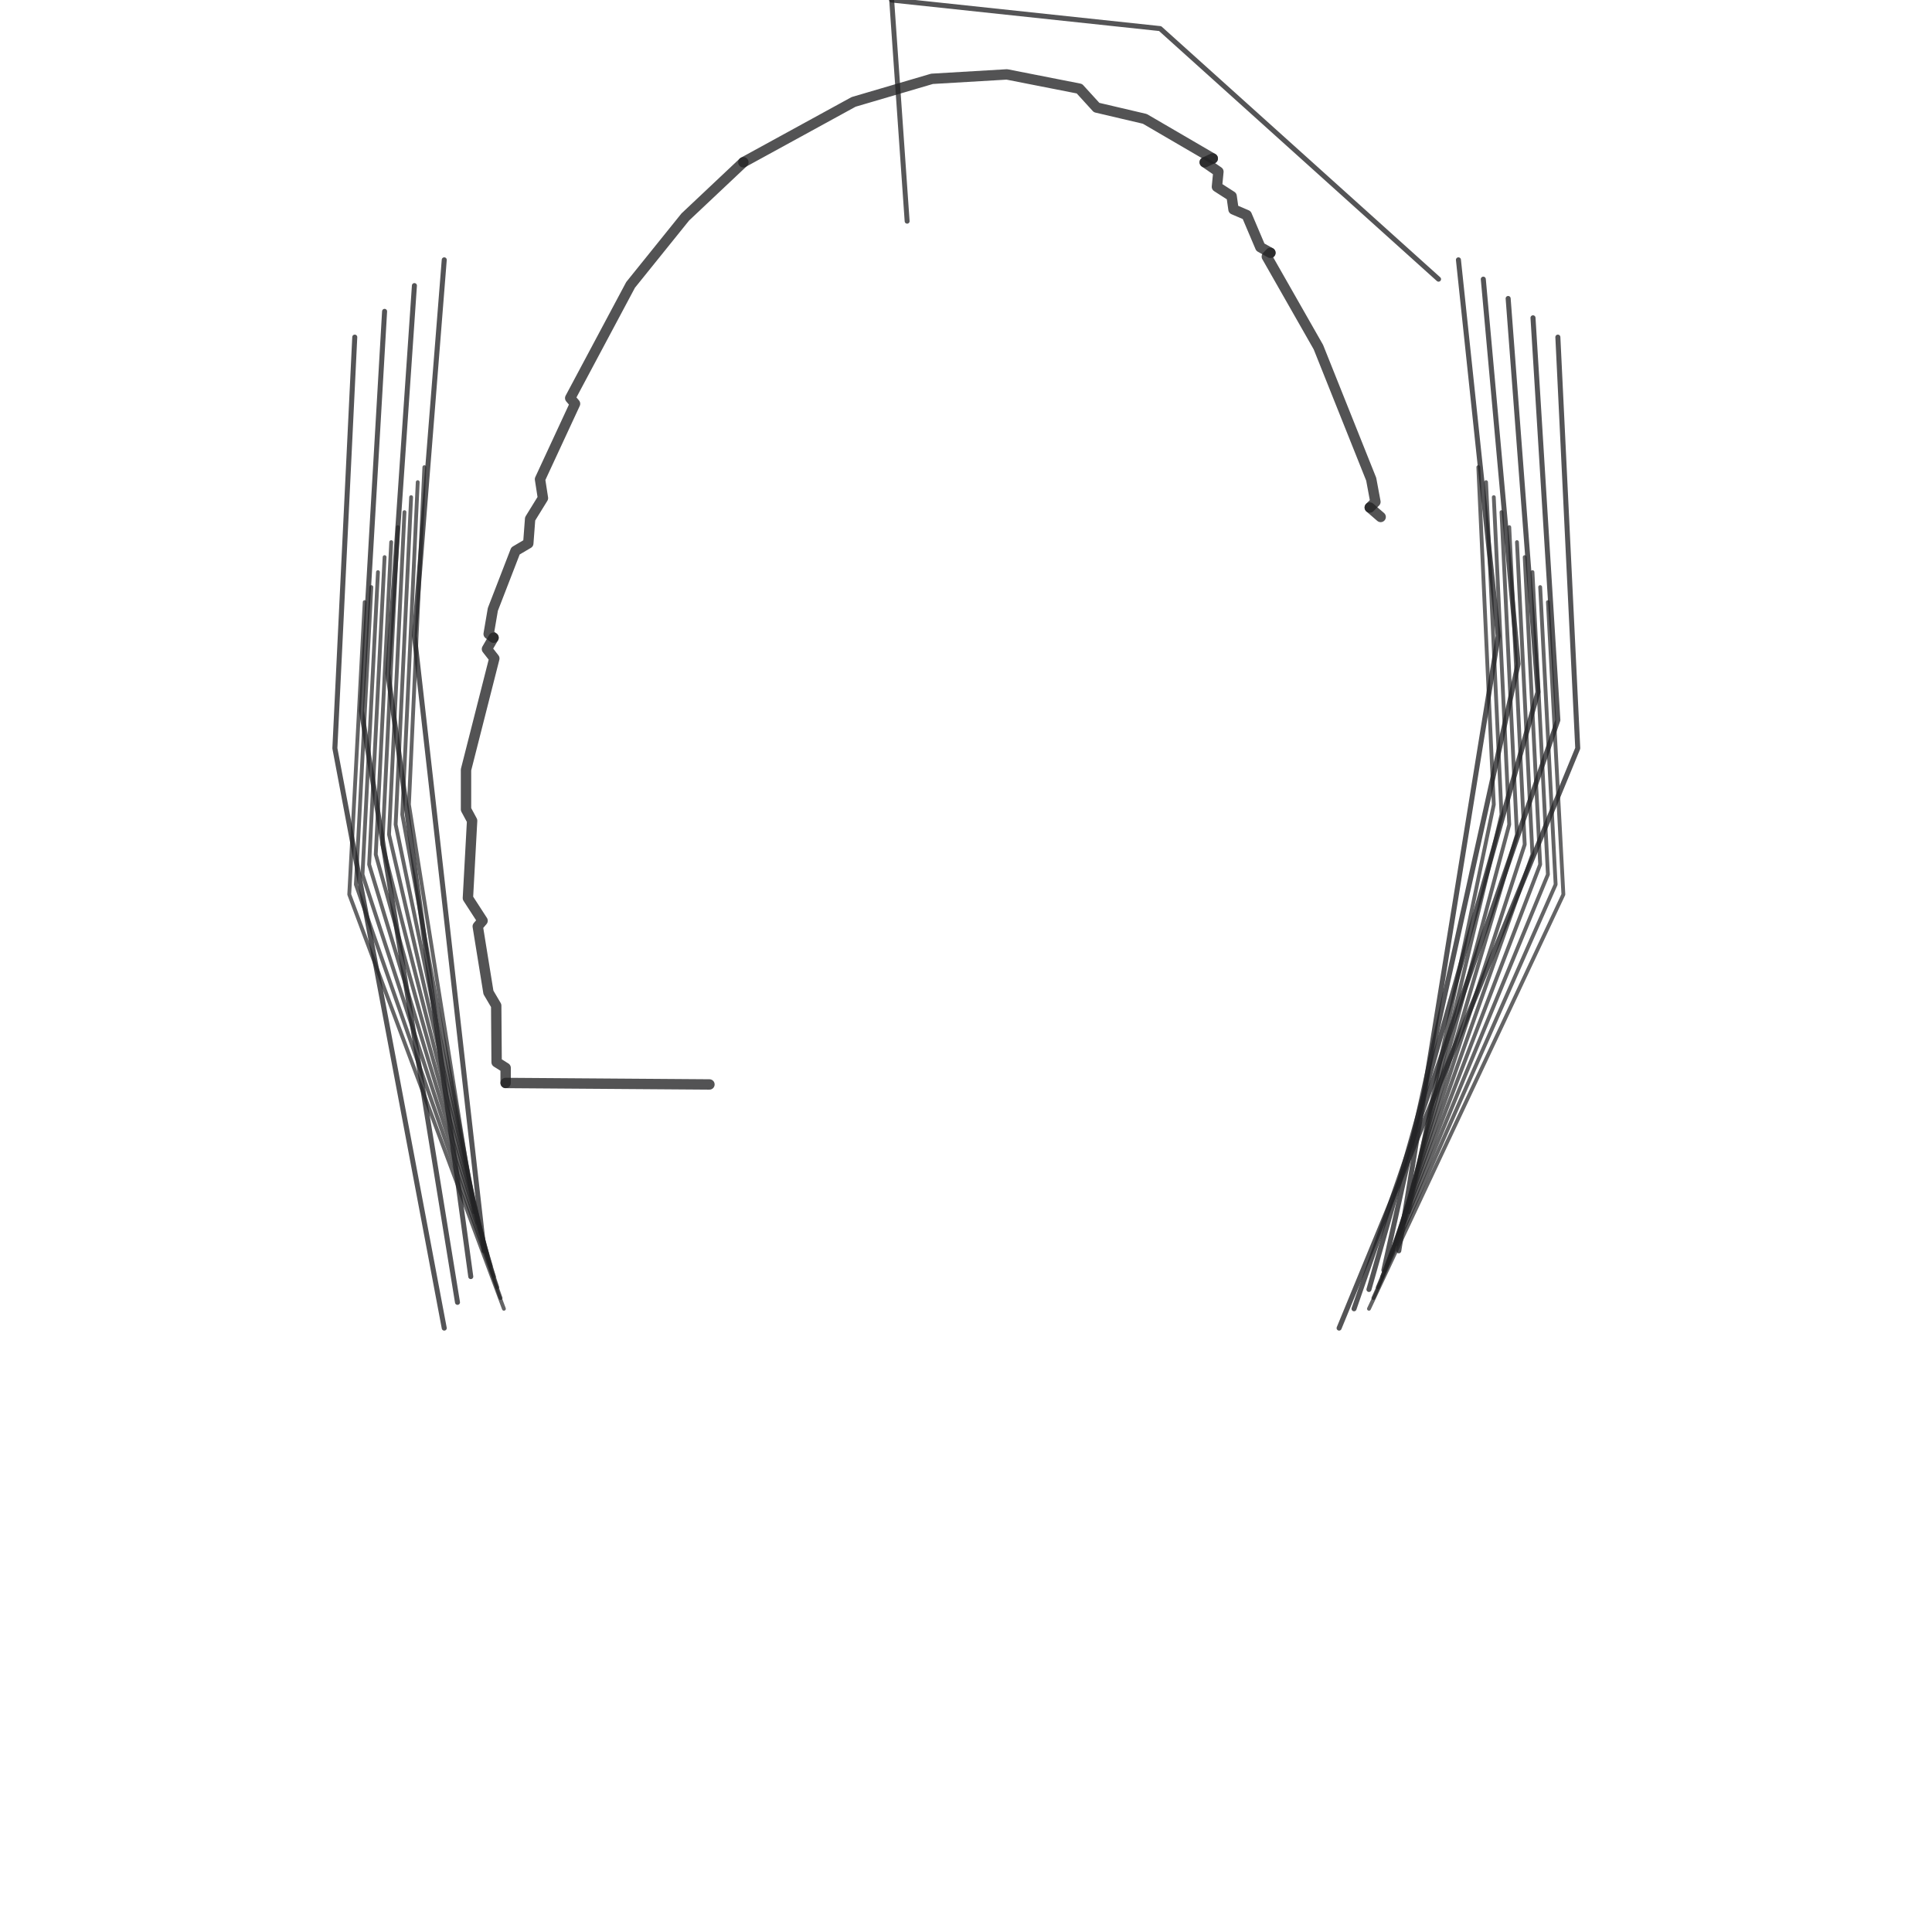
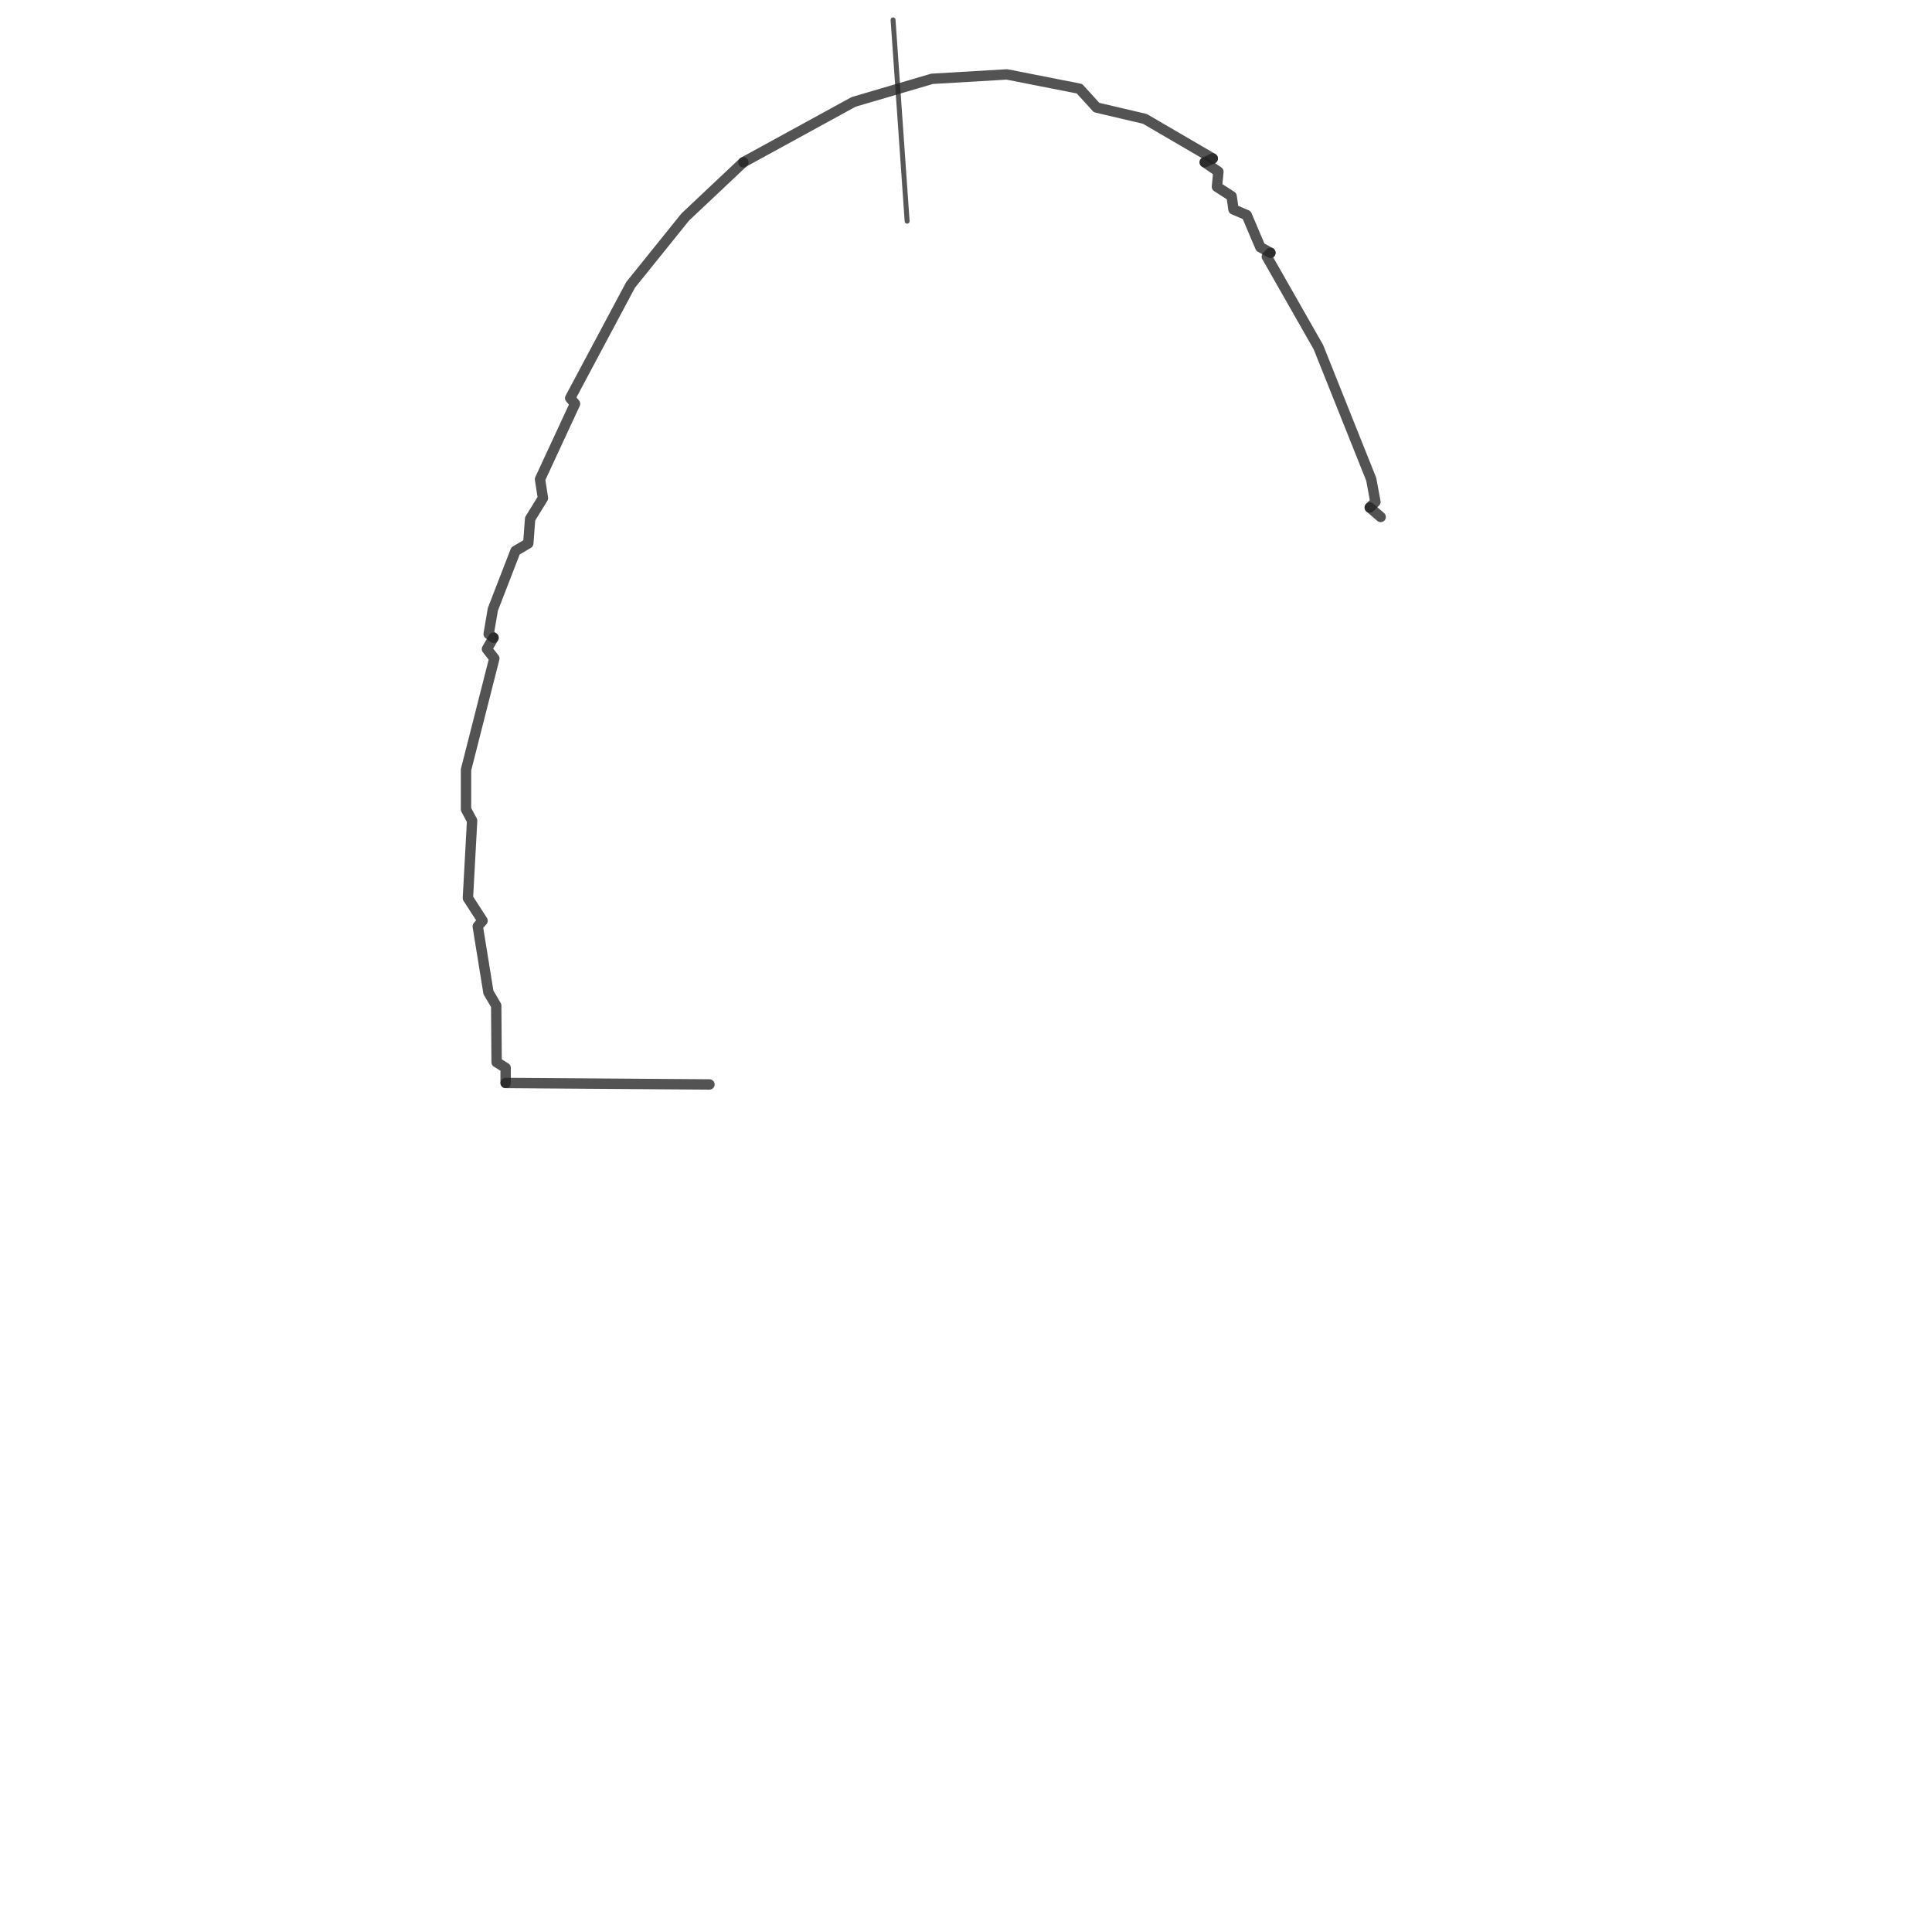
<svg xmlns="http://www.w3.org/2000/svg" viewBox="0 0 1024 1024" width="1024" height="1024">
  <rect width="1024" height="1024" fill="#ffffff" />
  <g id="realistic-pencil-sketch">
    <path d="M 394.00 86.00 L 452.44 54.00 L 494.00 41.78 L 533.66 39.44 L 572.10 47.00 L 581.22 57.00 L 606.78 63.00 L 642.79 84.00" fill="none" stroke="#222224" stroke-width="5.50" stroke-linecap="round" stroke-linejoin="round" opacity="0.78" />
    <path d="M 261.58 338.00 L 259.00 336.01 L 261.22 323.00 L 273.22 292.00 L 280.00 288.00 L 280.98 275.00 L 287.77 264.00 L 286.22 254.00 L 304.78 214.00 L 302.22 211.00 L 334.22 151.00 L 363.22 115.00 L 394.00 86.00" fill="none" stroke="#222224" stroke-width="5.50" stroke-linecap="round" stroke-linejoin="round" opacity="0.78" />
    <path d="M 638.53 86.00 L 645.78 91.00 L 645.00 99.00 L 652.78 104.00 L 653.78 111.00 L 660.78 114.00 L 668.00 131.00 L 673.34 134.00" fill="none" stroke="#222224" stroke-width="5.50" stroke-linecap="round" stroke-linejoin="round" opacity="0.78" />
    <path d="M 642.79 84.00 L 638.53 86.00" fill="none" stroke="#222224" stroke-width="5.50" stroke-linecap="round" stroke-linejoin="round" opacity="0.78" />
    <path d="M 673.34 134.00 L 671.44 136.00 L 698.78 184.00 L 726.77 254.00 L 729.00 266.00 L 726.00 269.00" fill="none" stroke="#222224" stroke-width="5.50" stroke-linecap="round" stroke-linejoin="round" opacity="0.78" />
    <path d="M 726.00 269.00 L 731.78 274.00" fill="none" stroke="#222224" stroke-width="5.50" stroke-linecap="round" stroke-linejoin="round" opacity="0.78" />
    <path d="M 268.00 574.00 L 268.00 566.00 L 263.22 563.00 L 263.00 533.00 L 258.88 526.00 L 253.22 491.00 L 255.77 488.00 L 248.00 476.00 L 250.23 435.00 L 247.00 429.00 L 247.00 408.00 L 262.00 349.00 L 258.10 344.00 L 261.58 338.00" fill="none" stroke="#222224" stroke-width="5.50" stroke-linecap="round" stroke-linejoin="round" opacity="0.78" />
    <path d="M 376.02 574.78 L 268.00 574.00" fill="none" stroke="#222224" stroke-width="5.50" stroke-linecap="round" stroke-linejoin="round" opacity="0.78" />
-     <path d="M 472.61 0.00 L 614.90 15.16 L 762.46 147.96" fill="none" stroke="#222224" stroke-width="2.66" stroke-linecap="round" stroke-linejoin="round" opacity="0.77" />
-     <path d="M 472.61 0.00 L 480.80 117.24" fill="none" stroke="#222224" stroke-width="2.61" stroke-linecap="round" stroke-linejoin="round" opacity="0.76" />
-     <path d="M 786.18 147.96 L 804.62 351.90 L 733.47 673.20" fill="none" stroke="#222224" stroke-width="2.66" stroke-linecap="round" stroke-linejoin="round" opacity="0.77" />
-     <path d="M 235.46 137.72 L 219.65 337.00 L 256.54 662.96" fill="none" stroke="#222224" stroke-width="2.66" stroke-linecap="round" stroke-linejoin="round" opacity="0.77" />
-     <path d="M 219.65 151.37 L 205.60 356.86 L 249.52 676.62" fill="none" stroke="#222224" stroke-width="2.66" stroke-linecap="round" stroke-linejoin="round" opacity="0.77" />
-     <path d="M 773.00 137.72 L 794.08 337.00 L 741.38 662.96" fill="none" stroke="#222224" stroke-width="2.66" stroke-linecap="round" stroke-linejoin="round" opacity="0.77" />
-     <path d="M 825.70 178.68 L 836.24 396.60 L 709.75 703.92" fill="none" stroke="#222224" stroke-width="2.66" stroke-linecap="round" stroke-linejoin="round" opacity="0.77" />
-     <path d="M 812.52 168.44 L 825.70 381.70 L 717.66 693.68" fill="none" stroke="#222224" stroke-width="2.66" stroke-linecap="round" stroke-linejoin="round" opacity="0.77" />
-     <path d="M 799.35 158.20 L 815.16 366.80 L 725.57 683.44" fill="none" stroke="#222224" stroke-width="2.66" stroke-linecap="round" stroke-linejoin="round" opacity="0.77" />
-     <path d="M 203.84 165.03 L 191.54 376.73 L 242.48 690.27" fill="none" stroke="#222224" stroke-width="2.66" stroke-linecap="round" stroke-linejoin="round" opacity="0.77" />
-     <path d="M 188.03 178.68 L 177.49 396.60 L 235.46 703.92" fill="none" stroke="#222224" stroke-width="2.66" stroke-linecap="round" stroke-linejoin="round" opacity="0.77" />
-     <path d="M 224.92 247.60 L 216.73 426.40 L 251.27 642.48" fill="none" stroke="#222224" stroke-width="2.03" stroke-linecap="round" stroke-linejoin="round" opacity="0.70" />
-     <path d="M 221.41 255.55 L 213.22 431.70 L 253.03 648.17" fill="none" stroke="#222224" stroke-width="2.03" stroke-linecap="round" stroke-linejoin="round" opacity="0.70" />
-     <path d="M 783.54 247.60 L 791.74 426.40 L 746.65 642.48" fill="none" stroke="#222224" stroke-width="2.03" stroke-linecap="round" stroke-linejoin="round" opacity="0.70" />
-     <path d="M 787.64 255.55 L 795.83 431.70 L 744.30 648.17" fill="none" stroke="#222224" stroke-width="2.03" stroke-linecap="round" stroke-linejoin="round" opacity="0.70" />
-     <path d="M 217.90 263.50 L 209.70 436.99 L 254.78 653.85" fill="none" stroke="#222224" stroke-width="2.03" stroke-linecap="round" stroke-linejoin="round" opacity="0.70" />
-     <path d="M 214.38 271.44 L 206.19 442.30 L 256.54 659.55" fill="none" stroke="#222224" stroke-width="2.03" stroke-linecap="round" stroke-linejoin="round" opacity="0.70" />
-     <path d="M 791.74 263.50 L 799.93 436.99 L 741.97 653.85" fill="none" stroke="#222224" stroke-width="2.03" stroke-linecap="round" stroke-linejoin="round" opacity="0.70" />
-     <path d="M 210.86 279.39 L 202.67 447.59 L 258.29 665.23" fill="none" stroke="#222224" stroke-width="2.03" stroke-linecap="round" stroke-linejoin="round" opacity="0.70" />
-     <path d="M 795.83 271.44 L 804.02 442.30 L 739.62 659.55" fill="none" stroke="#222224" stroke-width="2.03" stroke-linecap="round" stroke-linejoin="round" opacity="0.70" />
-     <path d="M 799.94 279.39 L 808.13 447.59 L 737.28 665.23" fill="none" stroke="#222224" stroke-width="2.03" stroke-linecap="round" stroke-linejoin="round" opacity="0.70" />
-     <path d="M 207.35 287.33 L 199.16 452.88 L 260.06 670.92" fill="none" stroke="#222224" stroke-width="2.03" stroke-linecap="round" stroke-linejoin="round" opacity="0.70" />
-     <path d="M 804.03 287.33 L 812.23 452.88 L 734.94 670.92" fill="none" stroke="#222224" stroke-width="2.03" stroke-linecap="round" stroke-linejoin="round" opacity="0.70" />
-     <path d="M 808.13 295.28 L 816.32 458.19 L 732.60 676.62" fill="none" stroke="#222224" stroke-width="2.03" stroke-linecap="round" stroke-linejoin="round" opacity="0.70" />
-     <path d="M 812.24 303.23 L 820.43 463.48 L 730.26 682.30" fill="none" stroke="#222224" stroke-width="2.03" stroke-linecap="round" stroke-linejoin="round" opacity="0.70" />
-     <path d="M 203.84 295.28 L 195.65 458.19 L 261.81 676.62" fill="none" stroke="#222224" stroke-width="2.03" stroke-linecap="round" stroke-linejoin="round" opacity="0.70" />
-     <path d="M 200.33 303.23 L 192.13 463.48 L 263.57 682.30" fill="none" stroke="#222224" stroke-width="2.03" stroke-linecap="round" stroke-linejoin="round" opacity="0.70" />
-     <path d="M 816.33 311.17 L 824.52 468.79 L 727.91 687.99" fill="none" stroke="#222224" stroke-width="2.03" stroke-linecap="round" stroke-linejoin="round" opacity="0.70" />
-     <path d="M 820.43 319.12 L 828.62 474.08 L 725.57 693.68" fill="none" stroke="#222224" stroke-width="2.03" stroke-linecap="round" stroke-linejoin="round" opacity="0.70" />
-     <path d="M 196.81 311.17 L 188.62 468.79 L 265.32 687.99" fill="none" stroke="#222224" stroke-width="2.03" stroke-linecap="round" stroke-linejoin="round" opacity="0.70" />
-     <path d="M 193.30 319.12 L 185.11 474.08 L 267.08 693.68" fill="none" stroke="#222224" stroke-width="2.03" stroke-linecap="round" stroke-linejoin="round" opacity="0.70" />
+     <path d="M 473.34 10.53 L 480.80 117.24" fill="none" stroke="#222224" stroke-width="2.61" stroke-linecap="round" stroke-linejoin="round" opacity="0.76" />
  </g>
</svg>
